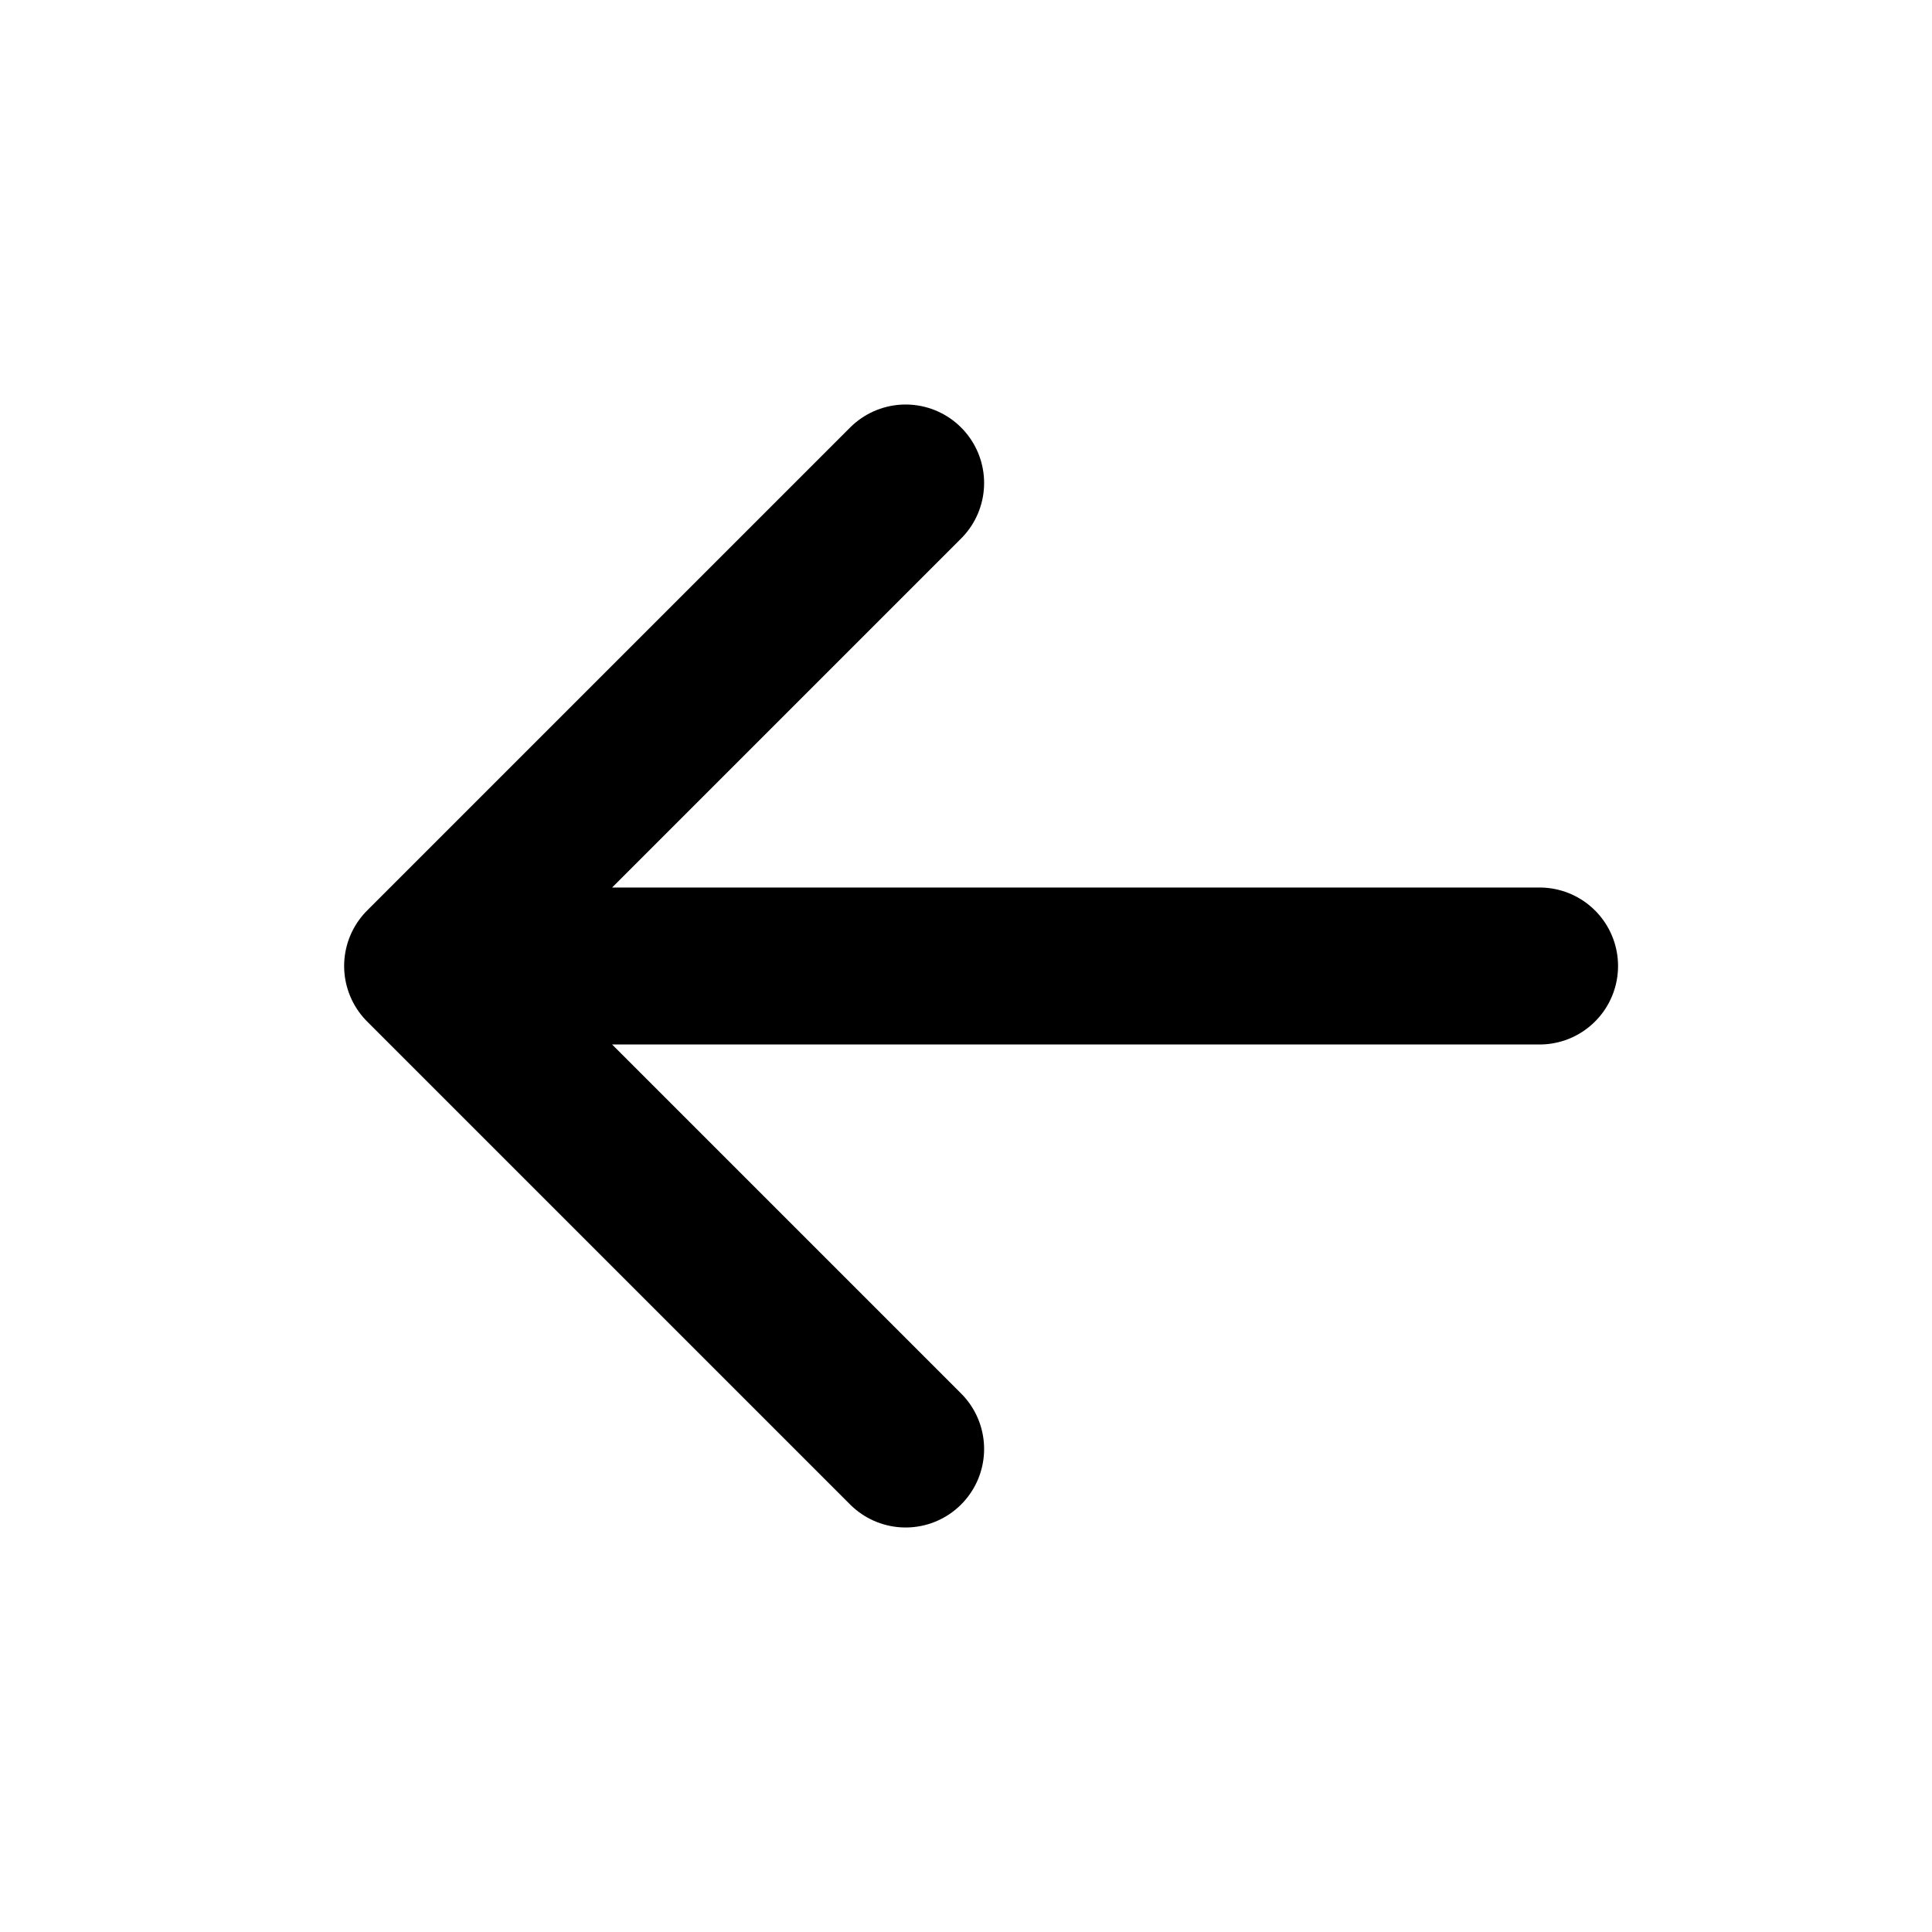
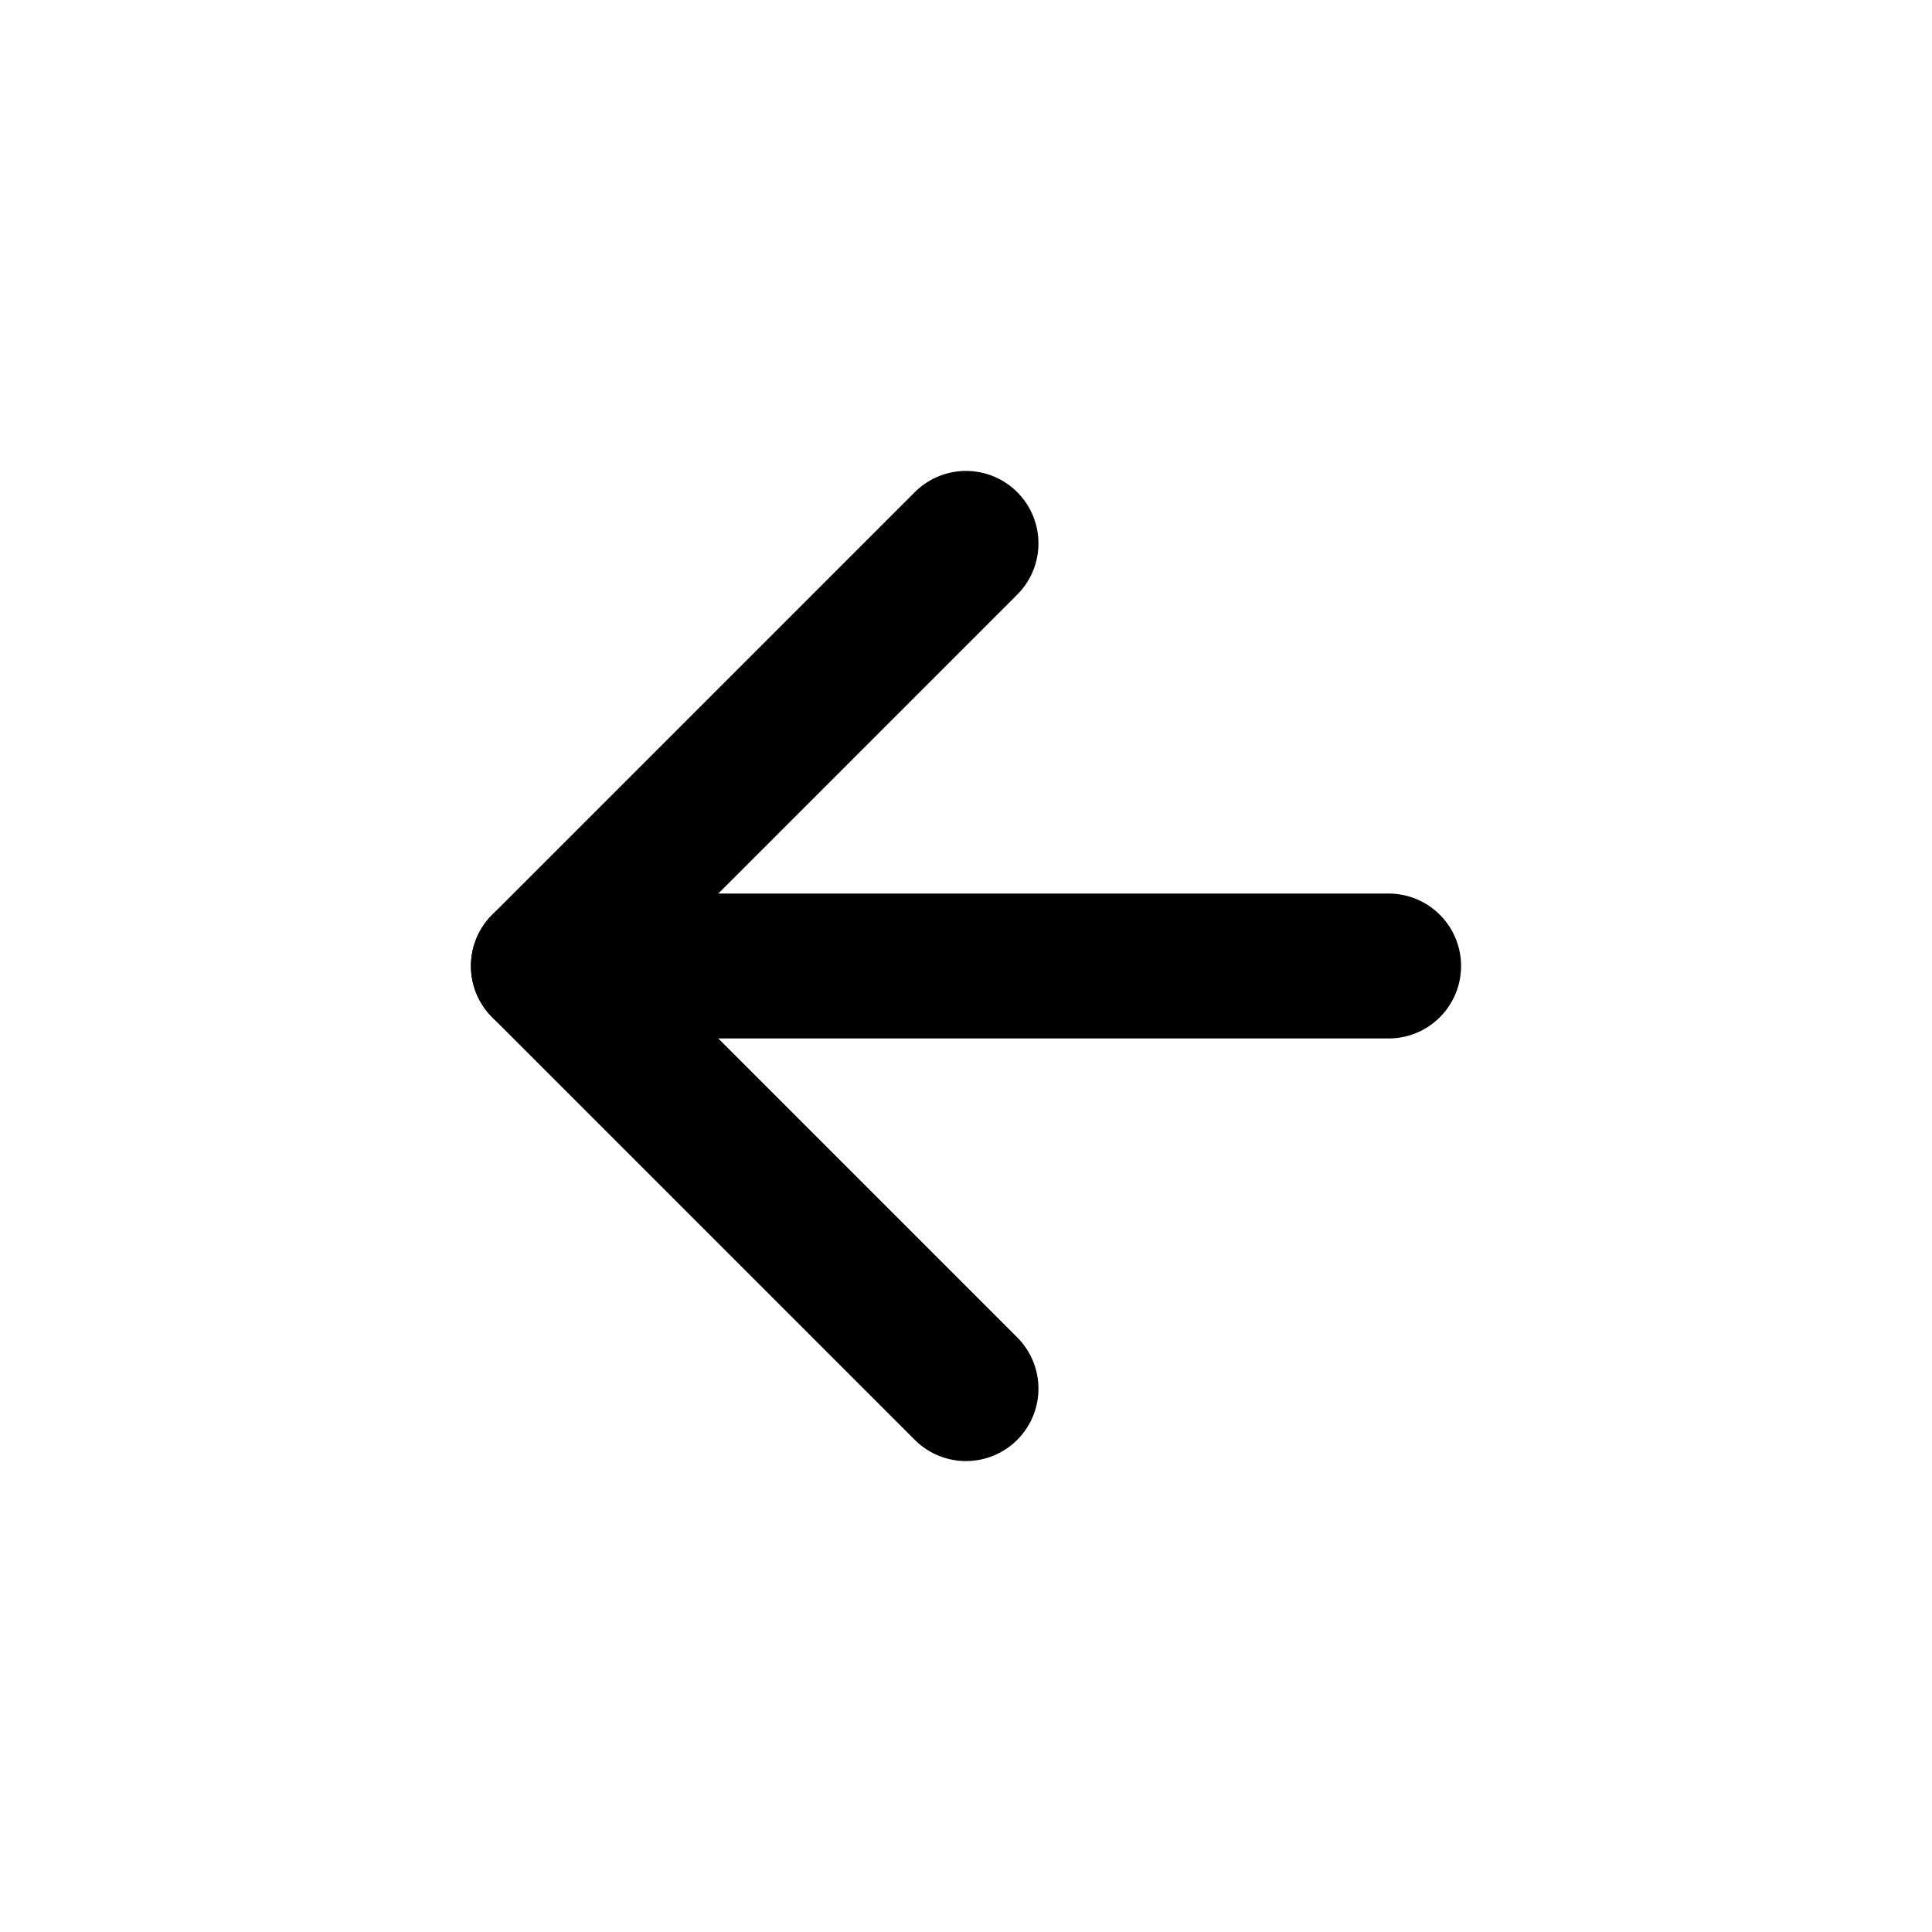
- <svg xmlns="http://www.w3.org/2000/svg" width="16" height="16" viewBox="0 0 16 16" fill="none" stroke="#000" stroke-width="1.3" stroke-linecap="round" stroke-linejoin="round">
-   <path d="M12.75 8H3.5M7.5 4l-4 4 4 4" />
+ <svg xmlns="http://www.w3.org/2000/svg" viewBox="0 0 16 16" fill="none" stroke="#000" stroke-width="1.2" stroke-linecap="round" stroke-linejoin="round">
+   <path d="m 8 11.5 -3.5 -3.5 3.5 -3.5" />
+   <path d="M 11.5 8 H 4.5" />
</svg>
